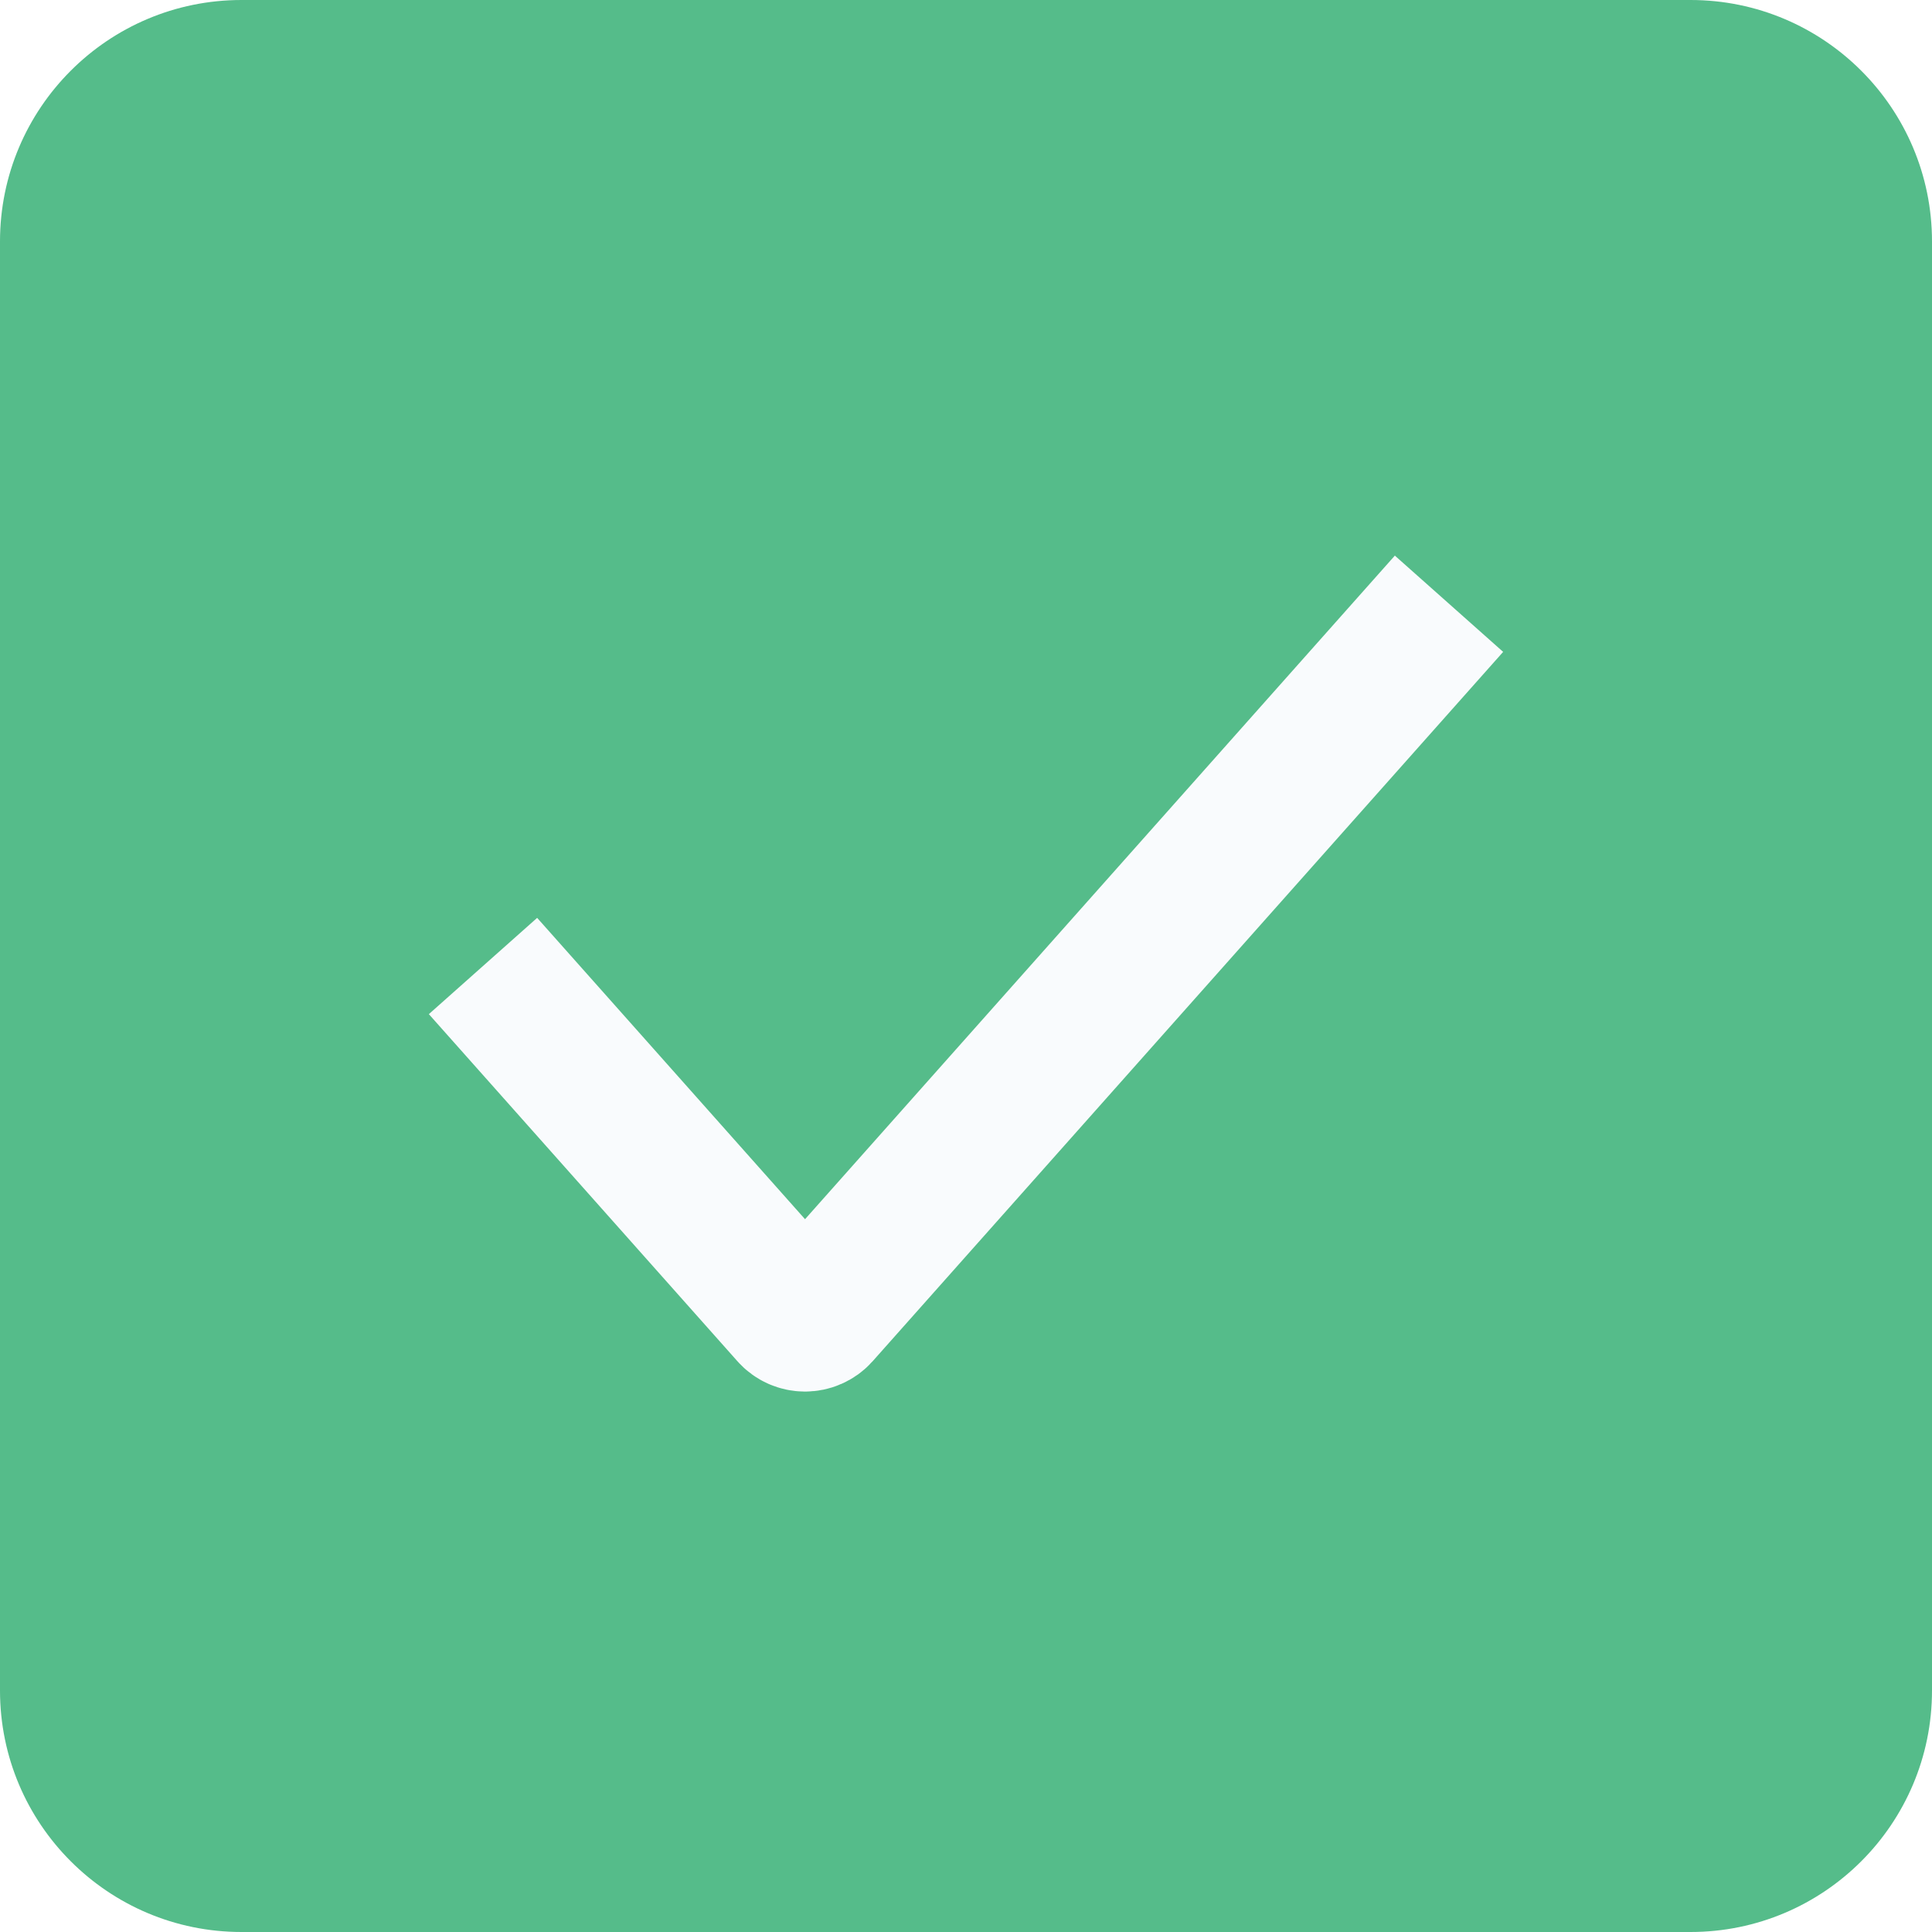
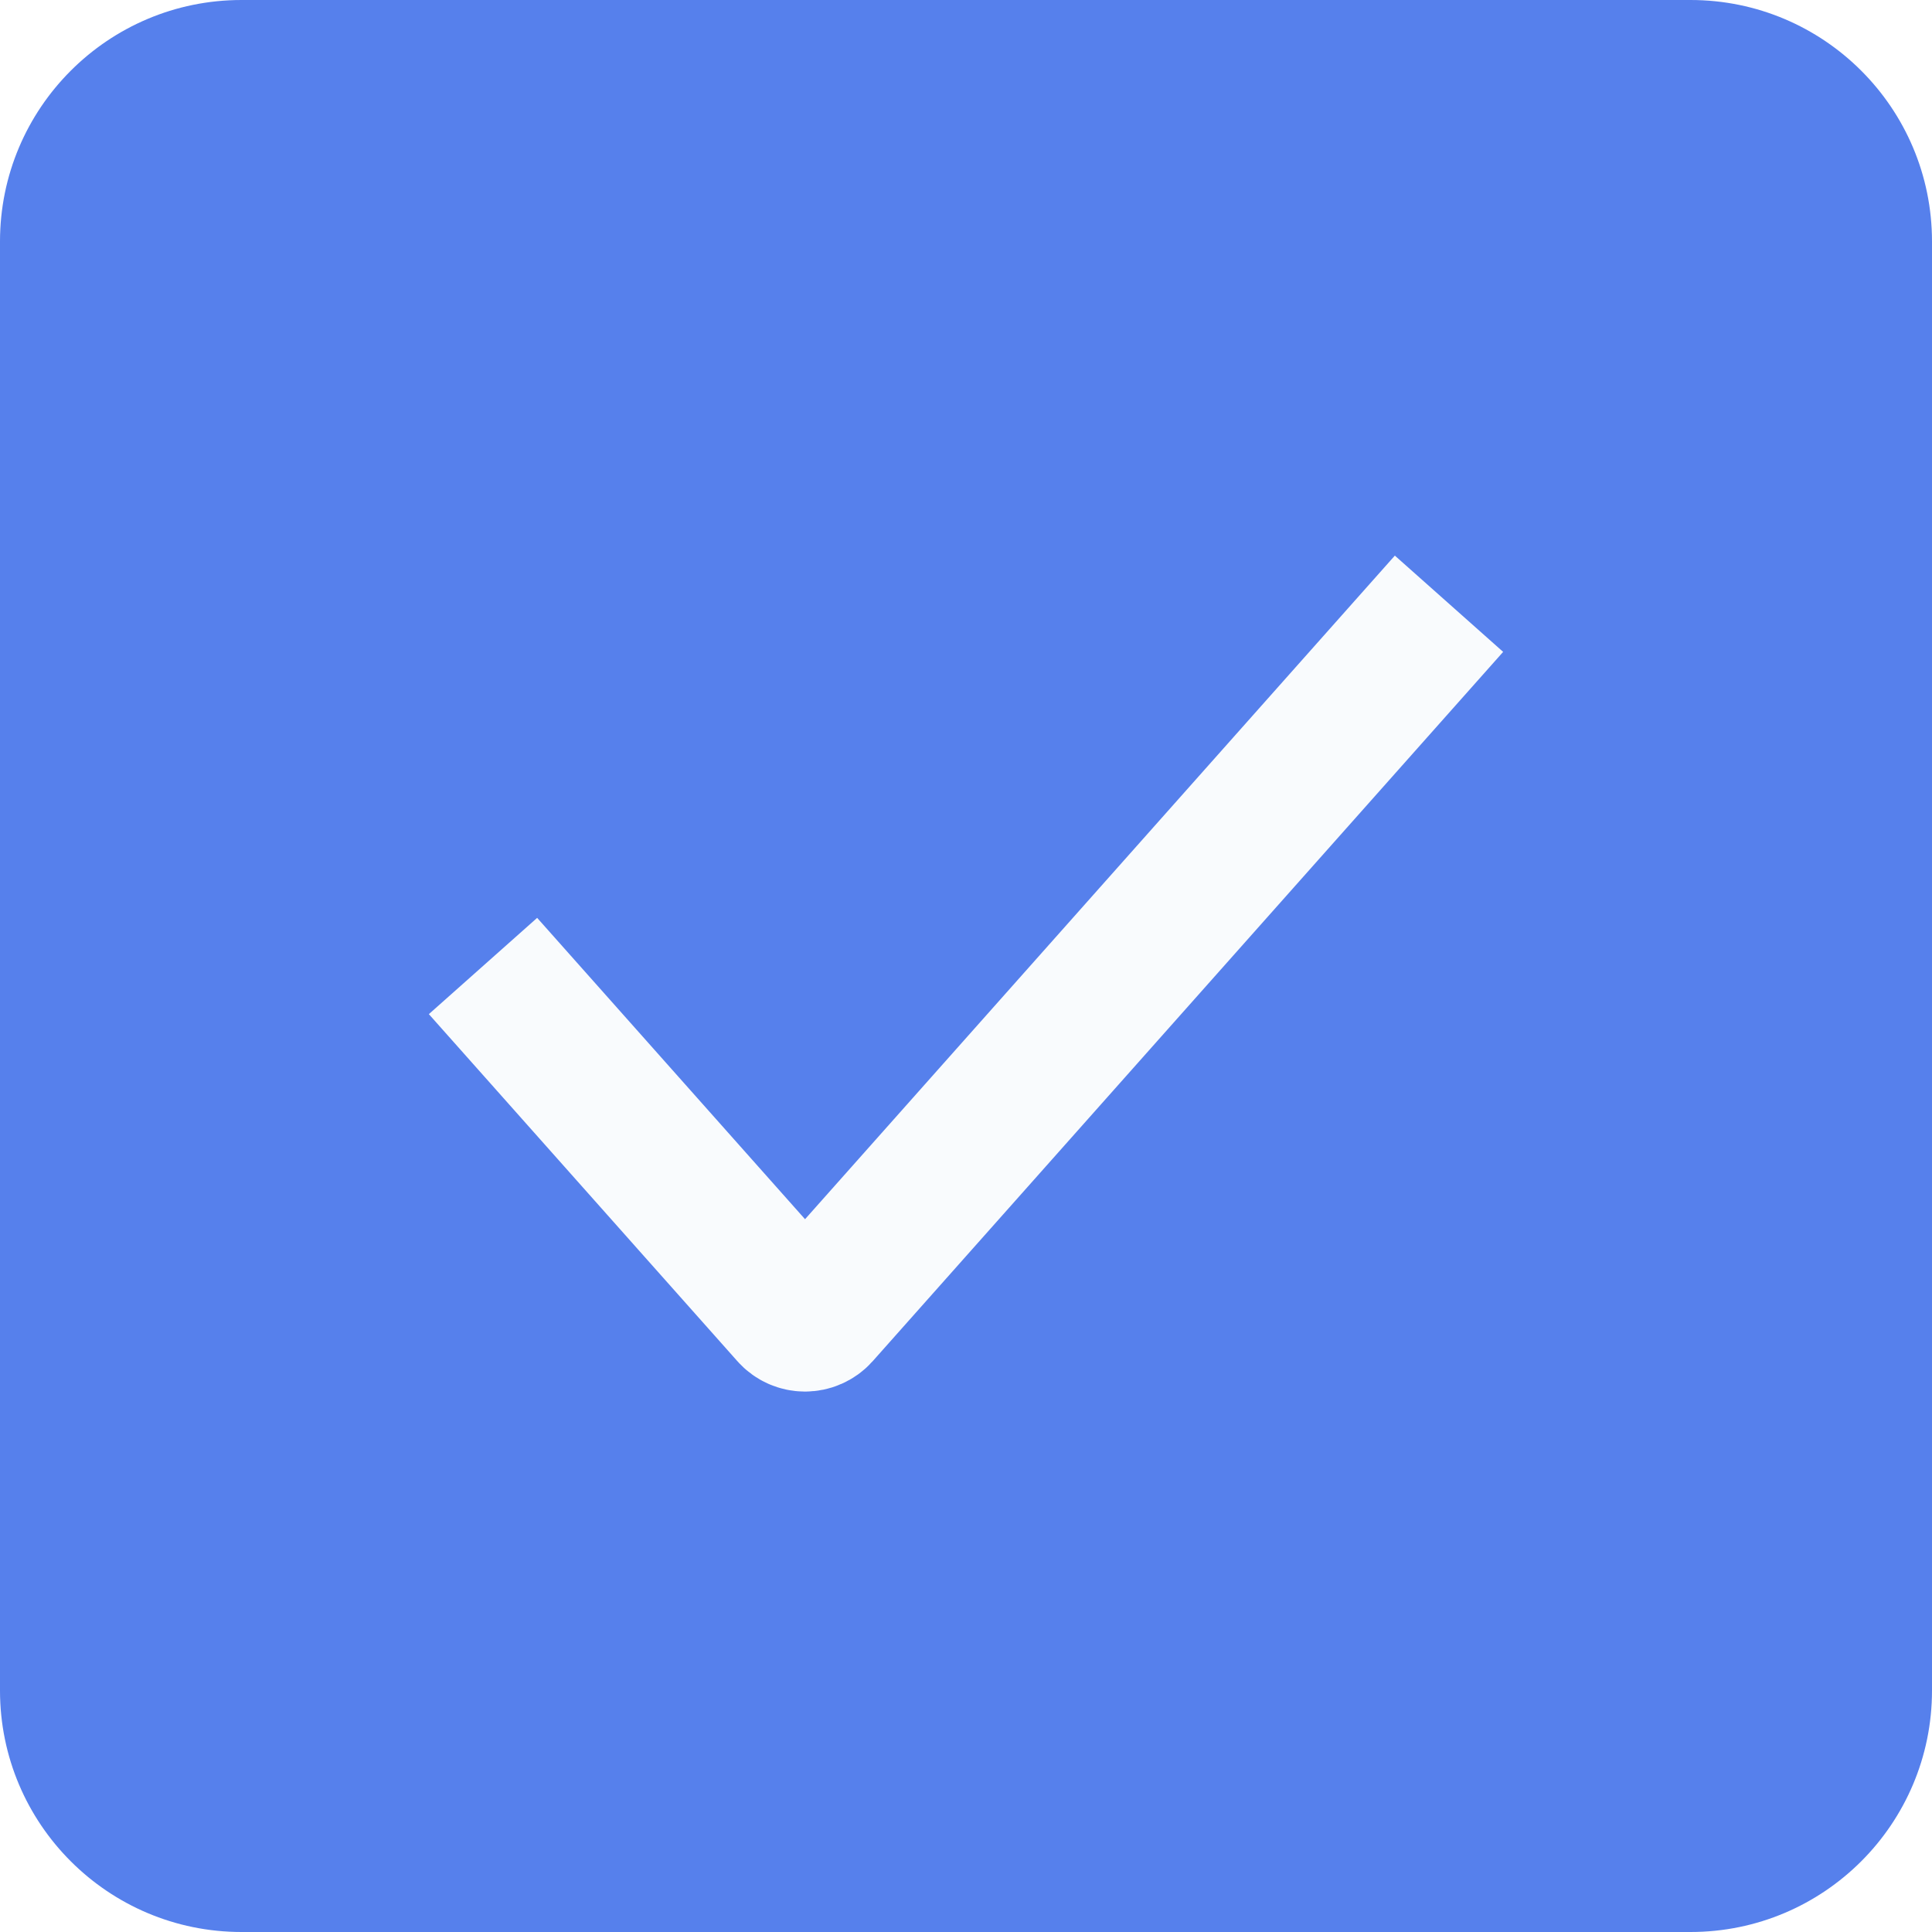
<svg xmlns="http://www.w3.org/2000/svg" width="16" height="16" viewBox="0 0 16 16" fill="none">
-   <rect width="16" height="16" rx="2" fill="#55BC8A" />
+   <rect width="16" height="16" rx="2" fill="#5680EC" />
  <path d="M4 8L6.555 10.874C6.614 10.941 6.719 10.941 6.779 10.874L12 5" stroke="#F9FBFD" stroke-width="1.2" />
</svg>
